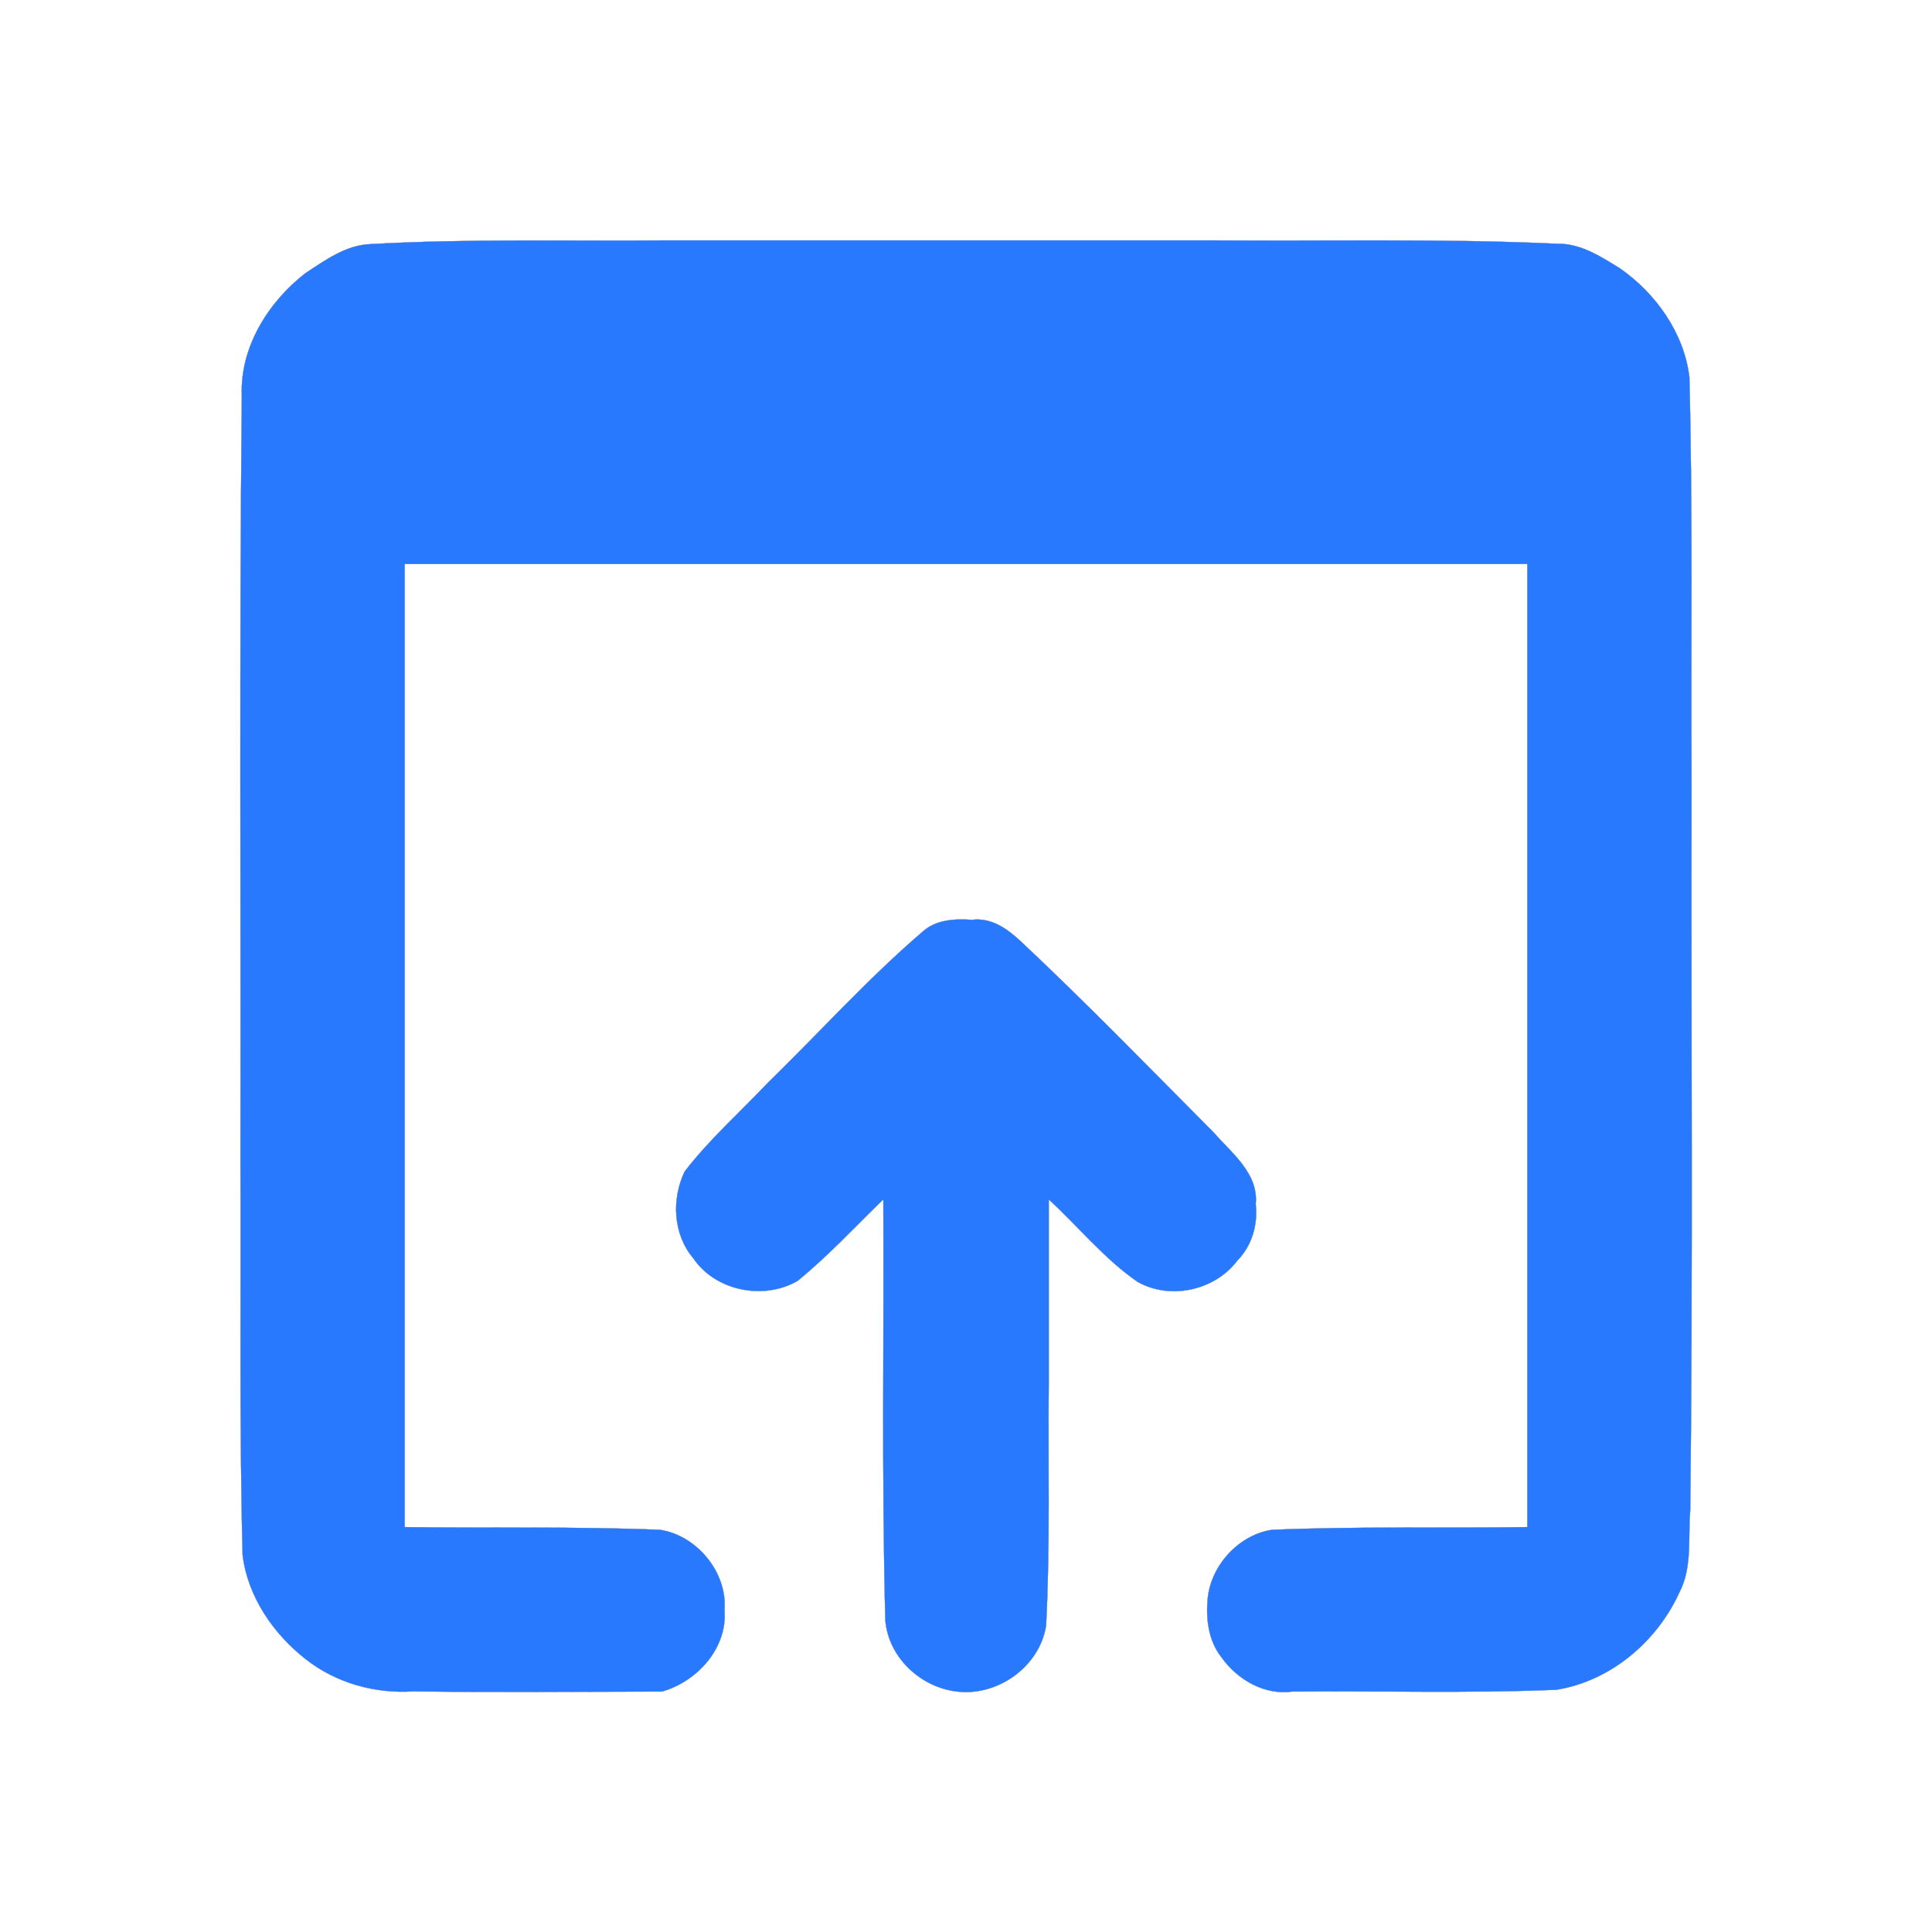
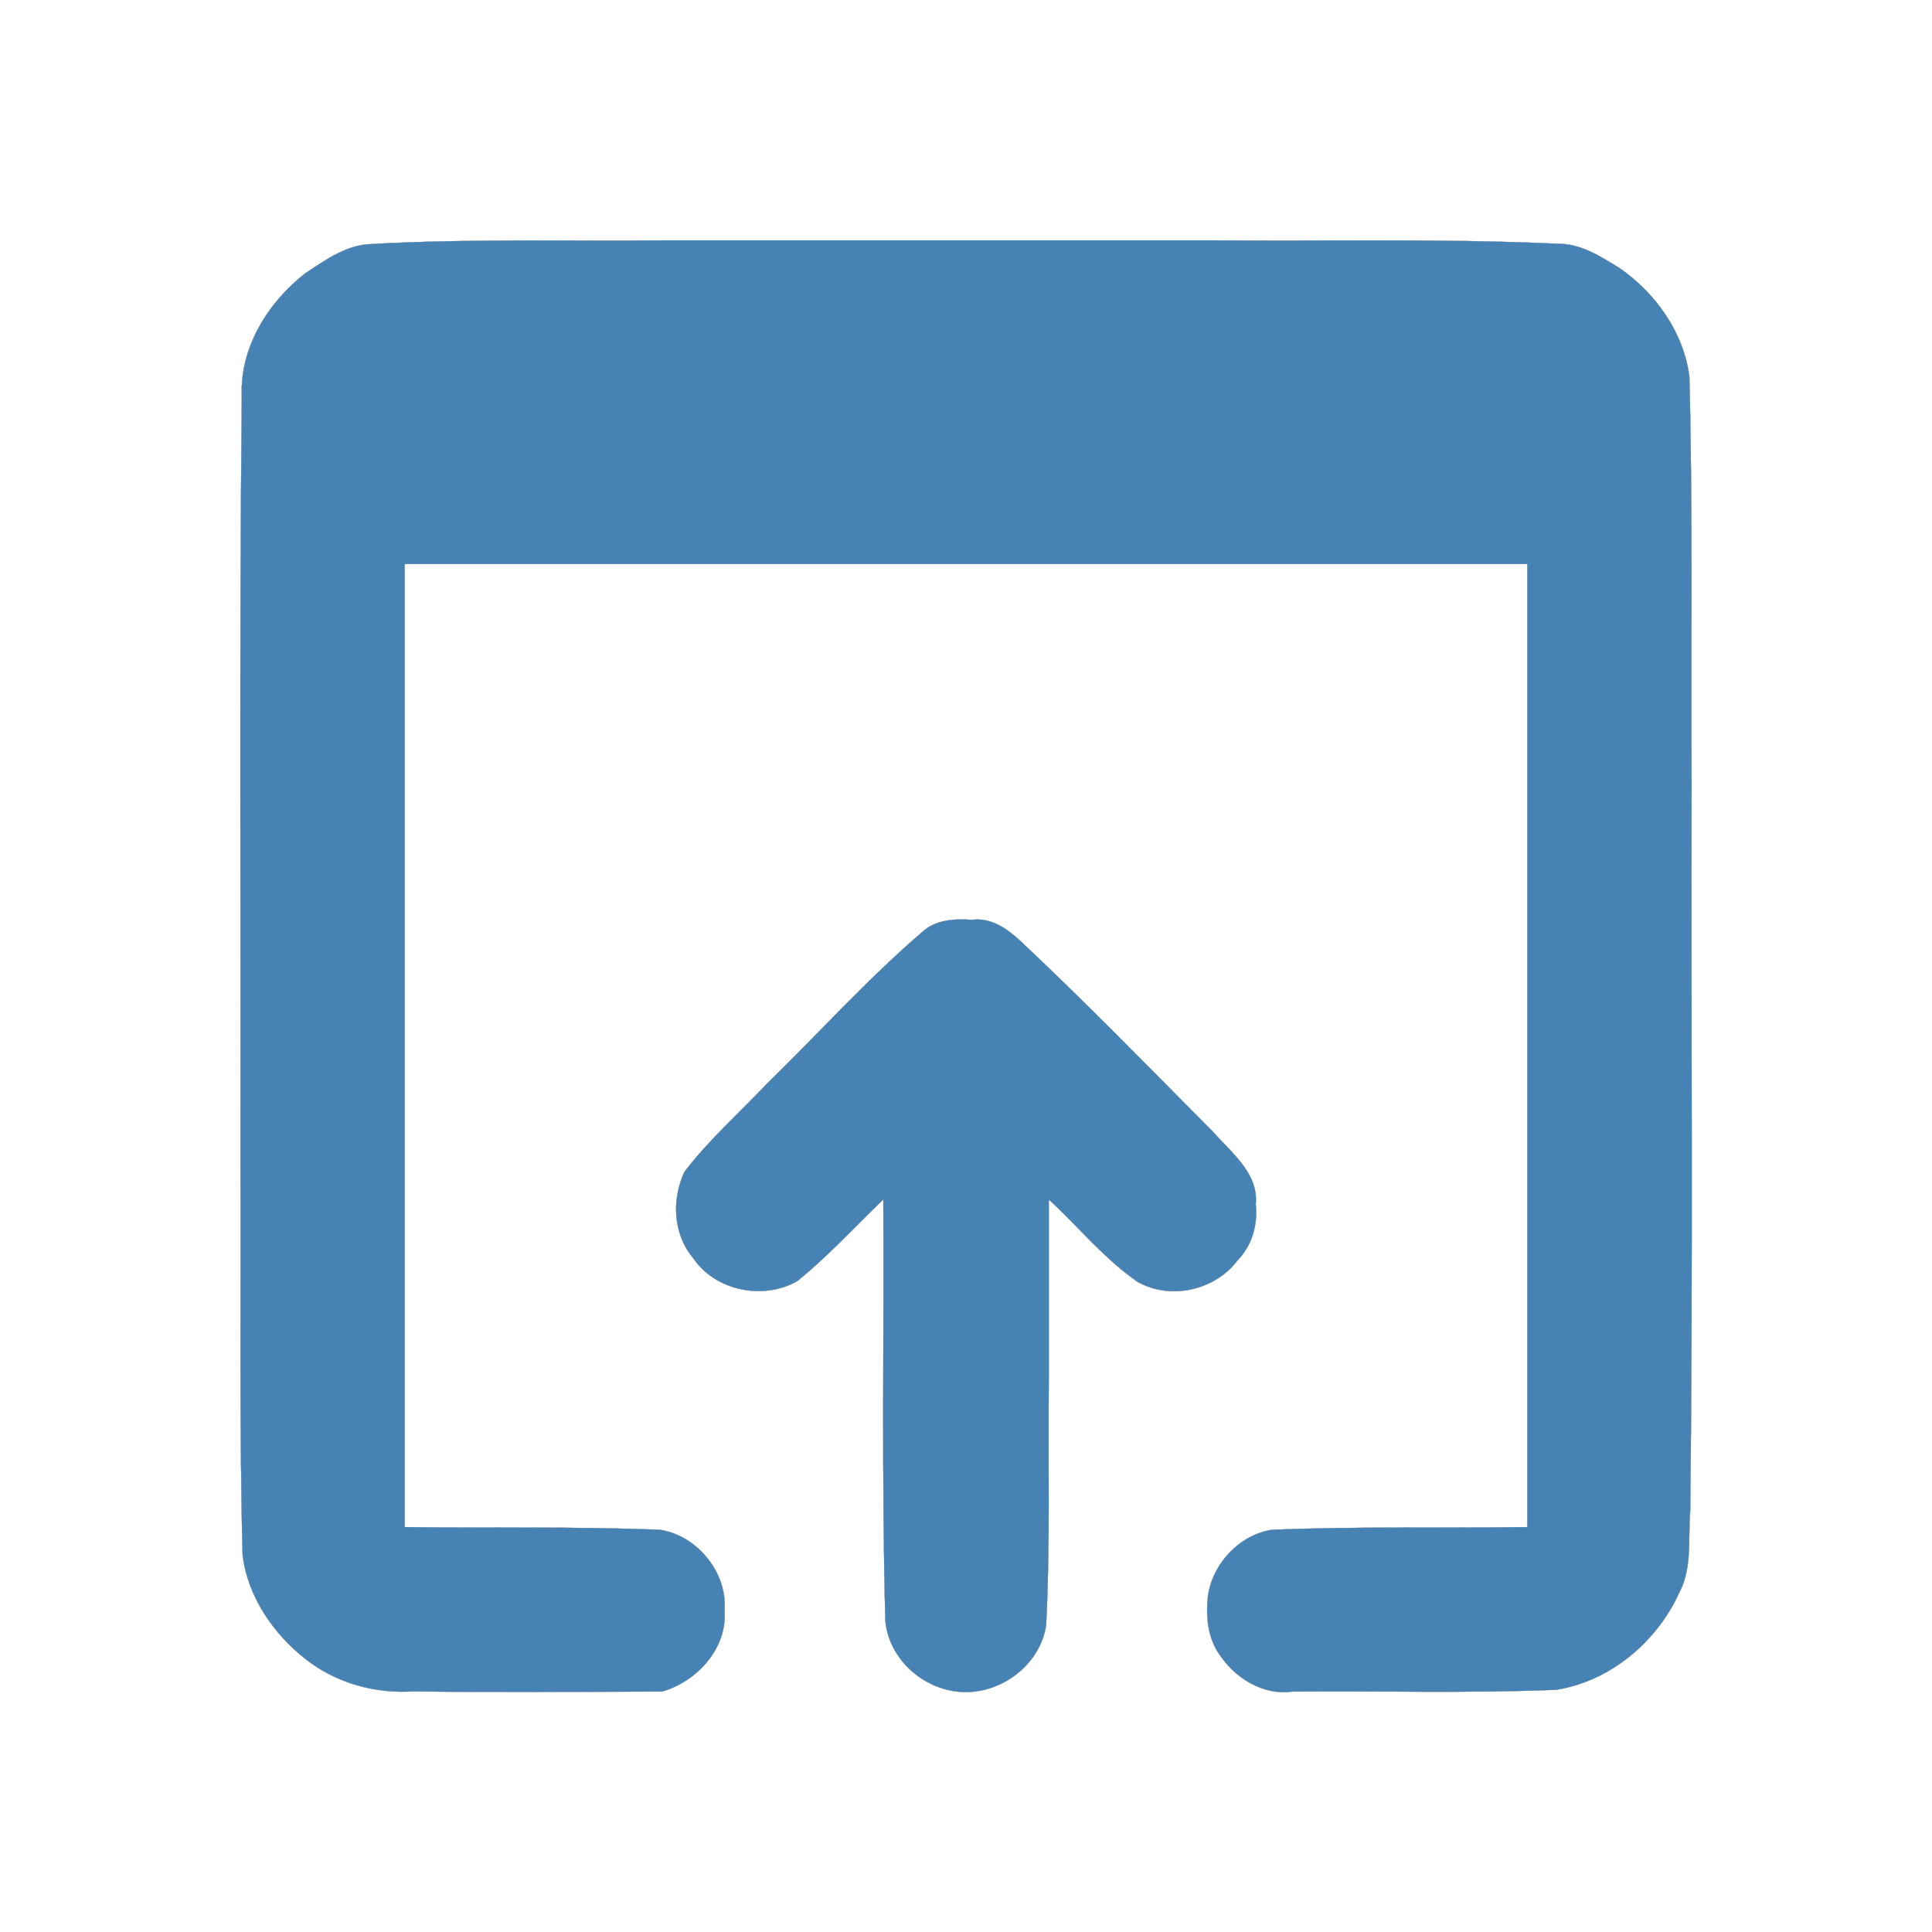
<svg xmlns="http://www.w3.org/2000/svg" height="24" viewBox="0 96 960 960" width="24" version="1.1" id="svg4">
  <defs id="defs8" />
  <g id="layer2" style="display:inline">
-     <path style="fill:#2979ff;fill-rule:evenodd;stroke:#000000;stroke-width:0.002;stroke-linecap:square;paint-order:markers stroke fill" d="M 8.27,2.986 C 7.051,2.997 5.83,2.964 4.612,3.032 4.302,3.04 4.042,3.231 3.793,3.394 3.332,3.752 2.979,4.315 3.004,4.914 2.972,8.069 2.993,11.225 2.987,14.38 c 0.009,1.646 -0.016,3.292 0.027,4.937 0.062,0.516 0.382,0.981 0.786,1.296 0.375,0.294 0.856,0.428 1.329,0.398 1.032,0.013 2.063,0.004 3.095,0.002 0.436,-0.124 0.816,-0.541 0.776,-1.013 0.037,-0.466 -0.342,-0.926 -0.8,-0.996 -1.057,-0.043 -2.115,-0.019 -3.173,-0.034 0,-3.988 0,-7.976 0,-11.964 4.649,0 9.297,0 13.946,0 0,3.988 0,7.976 0,11.964 -1.057,0.015 -2.116,-0.01 -3.173,0.034 -0.41,0.062 -0.755,0.439 -0.797,0.848 -0.025,0.259 0.007,0.529 0.173,0.739 0.197,0.276 0.534,0.471 0.879,0.422 1.092,-0.01 2.186,0.023 3.277,-0.022 0.675,-0.107 1.254,-0.599 1.532,-1.214 0.162,-0.311 0.103,-0.682 0.133,-1.02 0.034,-3.018 0.009,-6.036 0.016,-9.054 -0.009,-1.673 0.016,-3.347 -0.027,-5.02 C 20.919,4.134 20.567,3.64 20.118,3.33 19.881,3.184 19.634,3.023 19.344,3.028 c -1.433,-0.066 -2.868,-0.031 -4.302,-0.042 -2.257,5.653e-4 -4.515,1.048e-4 -6.772,3.49e-5 z" id="path1234" transform="matrix(40,0,0,40,0,96)" />
-     <path style="fill:#2979ff;fill-rule:evenodd;stroke:#000000;stroke-width:0.002;stroke-linecap:square;paint-order:markers stroke fill" d="m 12.069,11.426 c -0.217,-0.014 -0.452,-0.002 -0.619,0.157 -0.675,0.58 -1.272,1.244 -1.908,1.864 -0.347,0.367 -0.73,0.706 -1.038,1.107 -0.163,0.345 -0.144,0.777 0.107,1.075 0.276,0.409 0.874,0.526 1.295,0.284 0.382,-0.31 0.715,-0.673 1.067,-1.014 0.009,1.744 -0.021,3.488 0.025,5.231 0.04,0.463 0.443,0.836 0.899,0.884 0.503,0.056 1.018,-0.313 1.098,-0.82 0.052,-1.006 0.023,-2.015 0.033,-3.022 0,-0.757 0,-1.515 0,-2.272 0.369,0.339 0.689,0.738 1.104,1.024 0.406,0.229 0.96,0.107 1.24,-0.266 0.182,-0.186 0.255,-0.446 0.227,-0.702 0.037,-0.379 -0.301,-0.634 -0.523,-0.889 -0.793,-0.797 -1.577,-1.605 -2.397,-2.375 -0.169,-0.157 -0.366,-0.297 -0.609,-0.265 z" id="path1273" transform="matrix(40,0,0,40,0,96)" />
+     <path style="fill:#4682b4;fill-rule:evenodd;stroke:#000000;stroke-width:0.002;stroke-linecap:square;paint-order:markers stroke fill;fill-opacity:1" d="M 8.27,2.986 C 7.051,2.997 5.83,2.964 4.612,3.032 4.302,3.04 4.042,3.231 3.793,3.394 3.332,3.752 2.979,4.315 3.004,4.914 2.972,8.069 2.993,11.225 2.987,14.38 c 0.009,1.646 -0.016,3.292 0.027,4.937 0.062,0.516 0.382,0.981 0.786,1.296 0.375,0.294 0.856,0.428 1.329,0.398 1.032,0.013 2.063,0.004 3.095,0.002 0.436,-0.124 0.816,-0.541 0.776,-1.013 0.037,-0.466 -0.342,-0.926 -0.8,-0.996 -1.057,-0.043 -2.115,-0.019 -3.173,-0.034 0,-3.988 0,-7.976 0,-11.964 4.649,0 9.297,0 13.946,0 0,3.988 0,7.976 0,11.964 -1.057,0.015 -2.116,-0.01 -3.173,0.034 -0.41,0.062 -0.755,0.439 -0.797,0.848 -0.025,0.259 0.007,0.529 0.173,0.739 0.197,0.276 0.534,0.471 0.879,0.422 1.092,-0.01 2.186,0.023 3.277,-0.022 0.675,-0.107 1.254,-0.599 1.532,-1.214 0.162,-0.311 0.103,-0.682 0.133,-1.02 0.034,-3.018 0.009,-6.036 0.016,-9.054 -0.009,-1.673 0.016,-3.347 -0.027,-5.02 C 20.919,4.134 20.567,3.64 20.118,3.33 19.881,3.184 19.634,3.023 19.344,3.028 c -1.433,-0.066 -2.868,-0.031 -4.302,-0.042 -2.257,5.653e-4 -4.515,1.048e-4 -6.772,3.49e-5 z" id="path1234" transform="matrix(40,0,0,40,0,96)" />
+     <path style="fill:#4682b4;fill-rule:evenodd;stroke:#000000;stroke-width:0.002;stroke-linecap:square;paint-order:markers stroke fill;fill-opacity:1" d="m 12.069,11.426 c -0.217,-0.014 -0.452,-0.002 -0.619,0.157 -0.675,0.58 -1.272,1.244 -1.908,1.864 -0.347,0.367 -0.73,0.706 -1.038,1.107 -0.163,0.345 -0.144,0.777 0.107,1.075 0.276,0.409 0.874,0.526 1.295,0.284 0.382,-0.31 0.715,-0.673 1.067,-1.014 0.009,1.744 -0.021,3.488 0.025,5.231 0.04,0.463 0.443,0.836 0.899,0.884 0.503,0.056 1.018,-0.313 1.098,-0.82 0.052,-1.006 0.023,-2.015 0.033,-3.022 0,-0.757 0,-1.515 0,-2.272 0.369,0.339 0.689,0.738 1.104,1.024 0.406,0.229 0.96,0.107 1.24,-0.266 0.182,-0.186 0.255,-0.446 0.227,-0.702 0.037,-0.379 -0.301,-0.634 -0.523,-0.889 -0.793,-0.797 -1.577,-1.605 -2.397,-2.375 -0.169,-0.157 -0.366,-0.297 -0.609,-0.265 z" id="path1273" transform="matrix(40,0,0,40,0,96)" />
  </g>
</svg>
